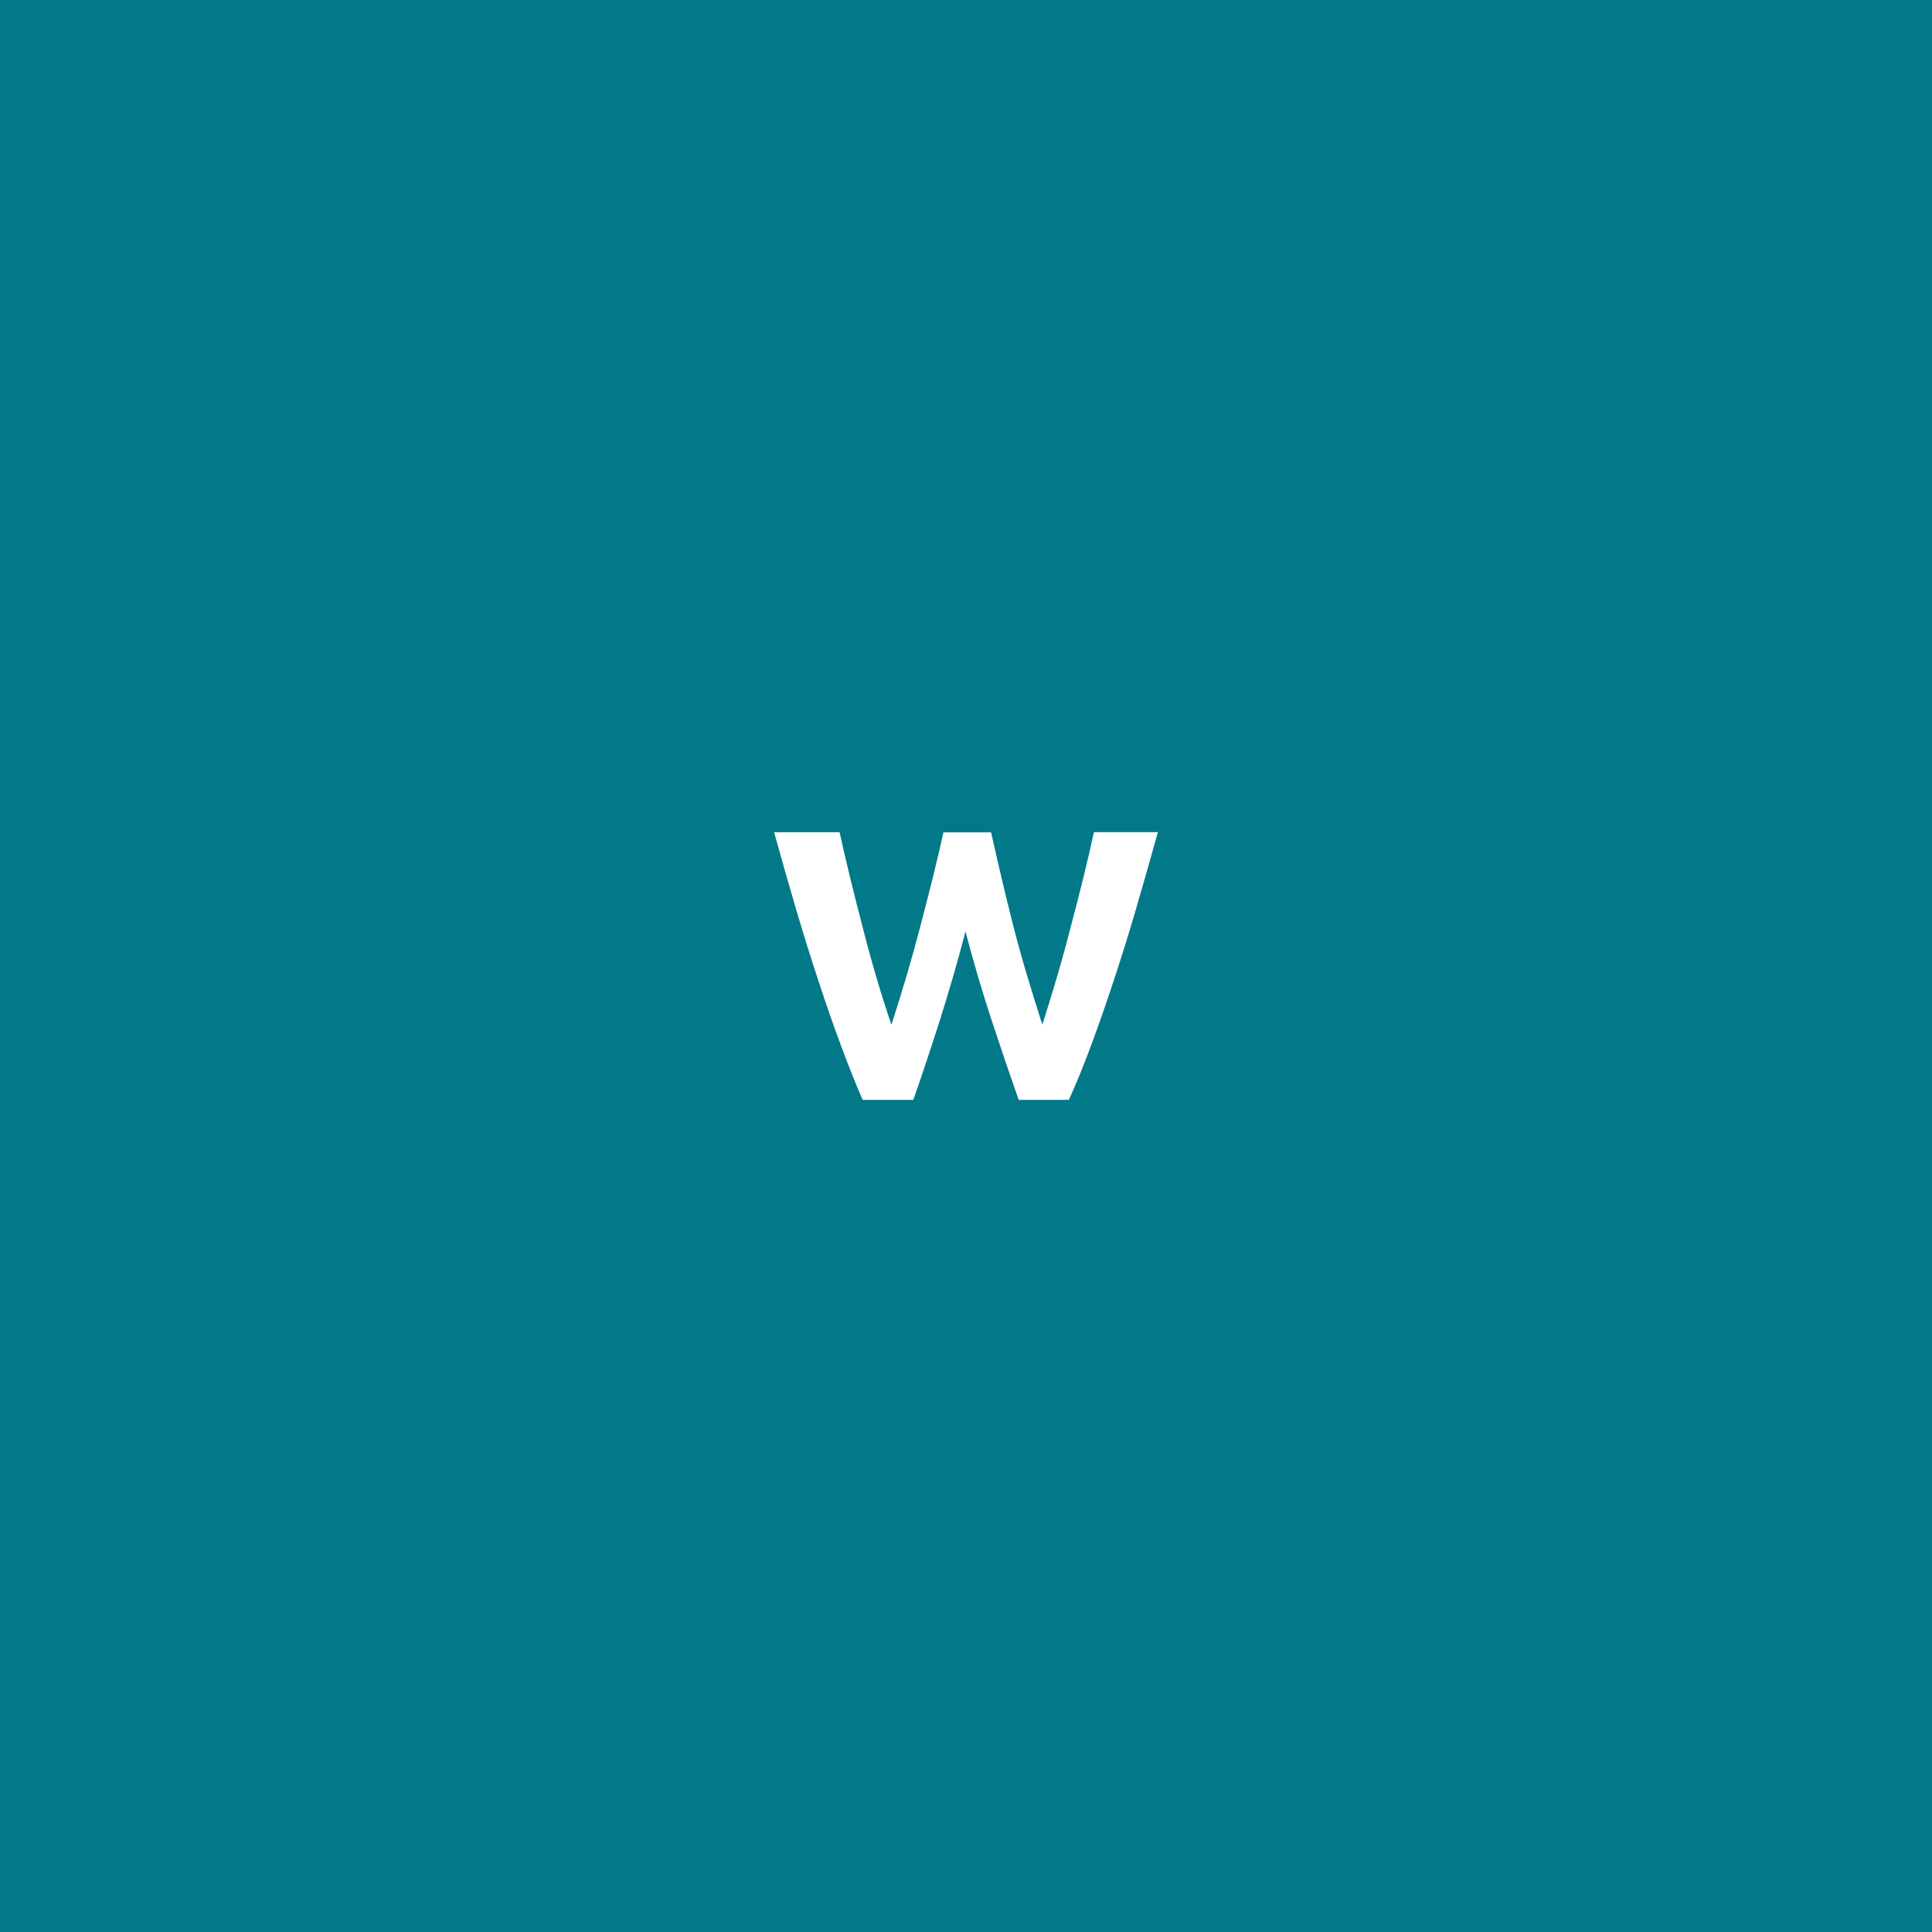
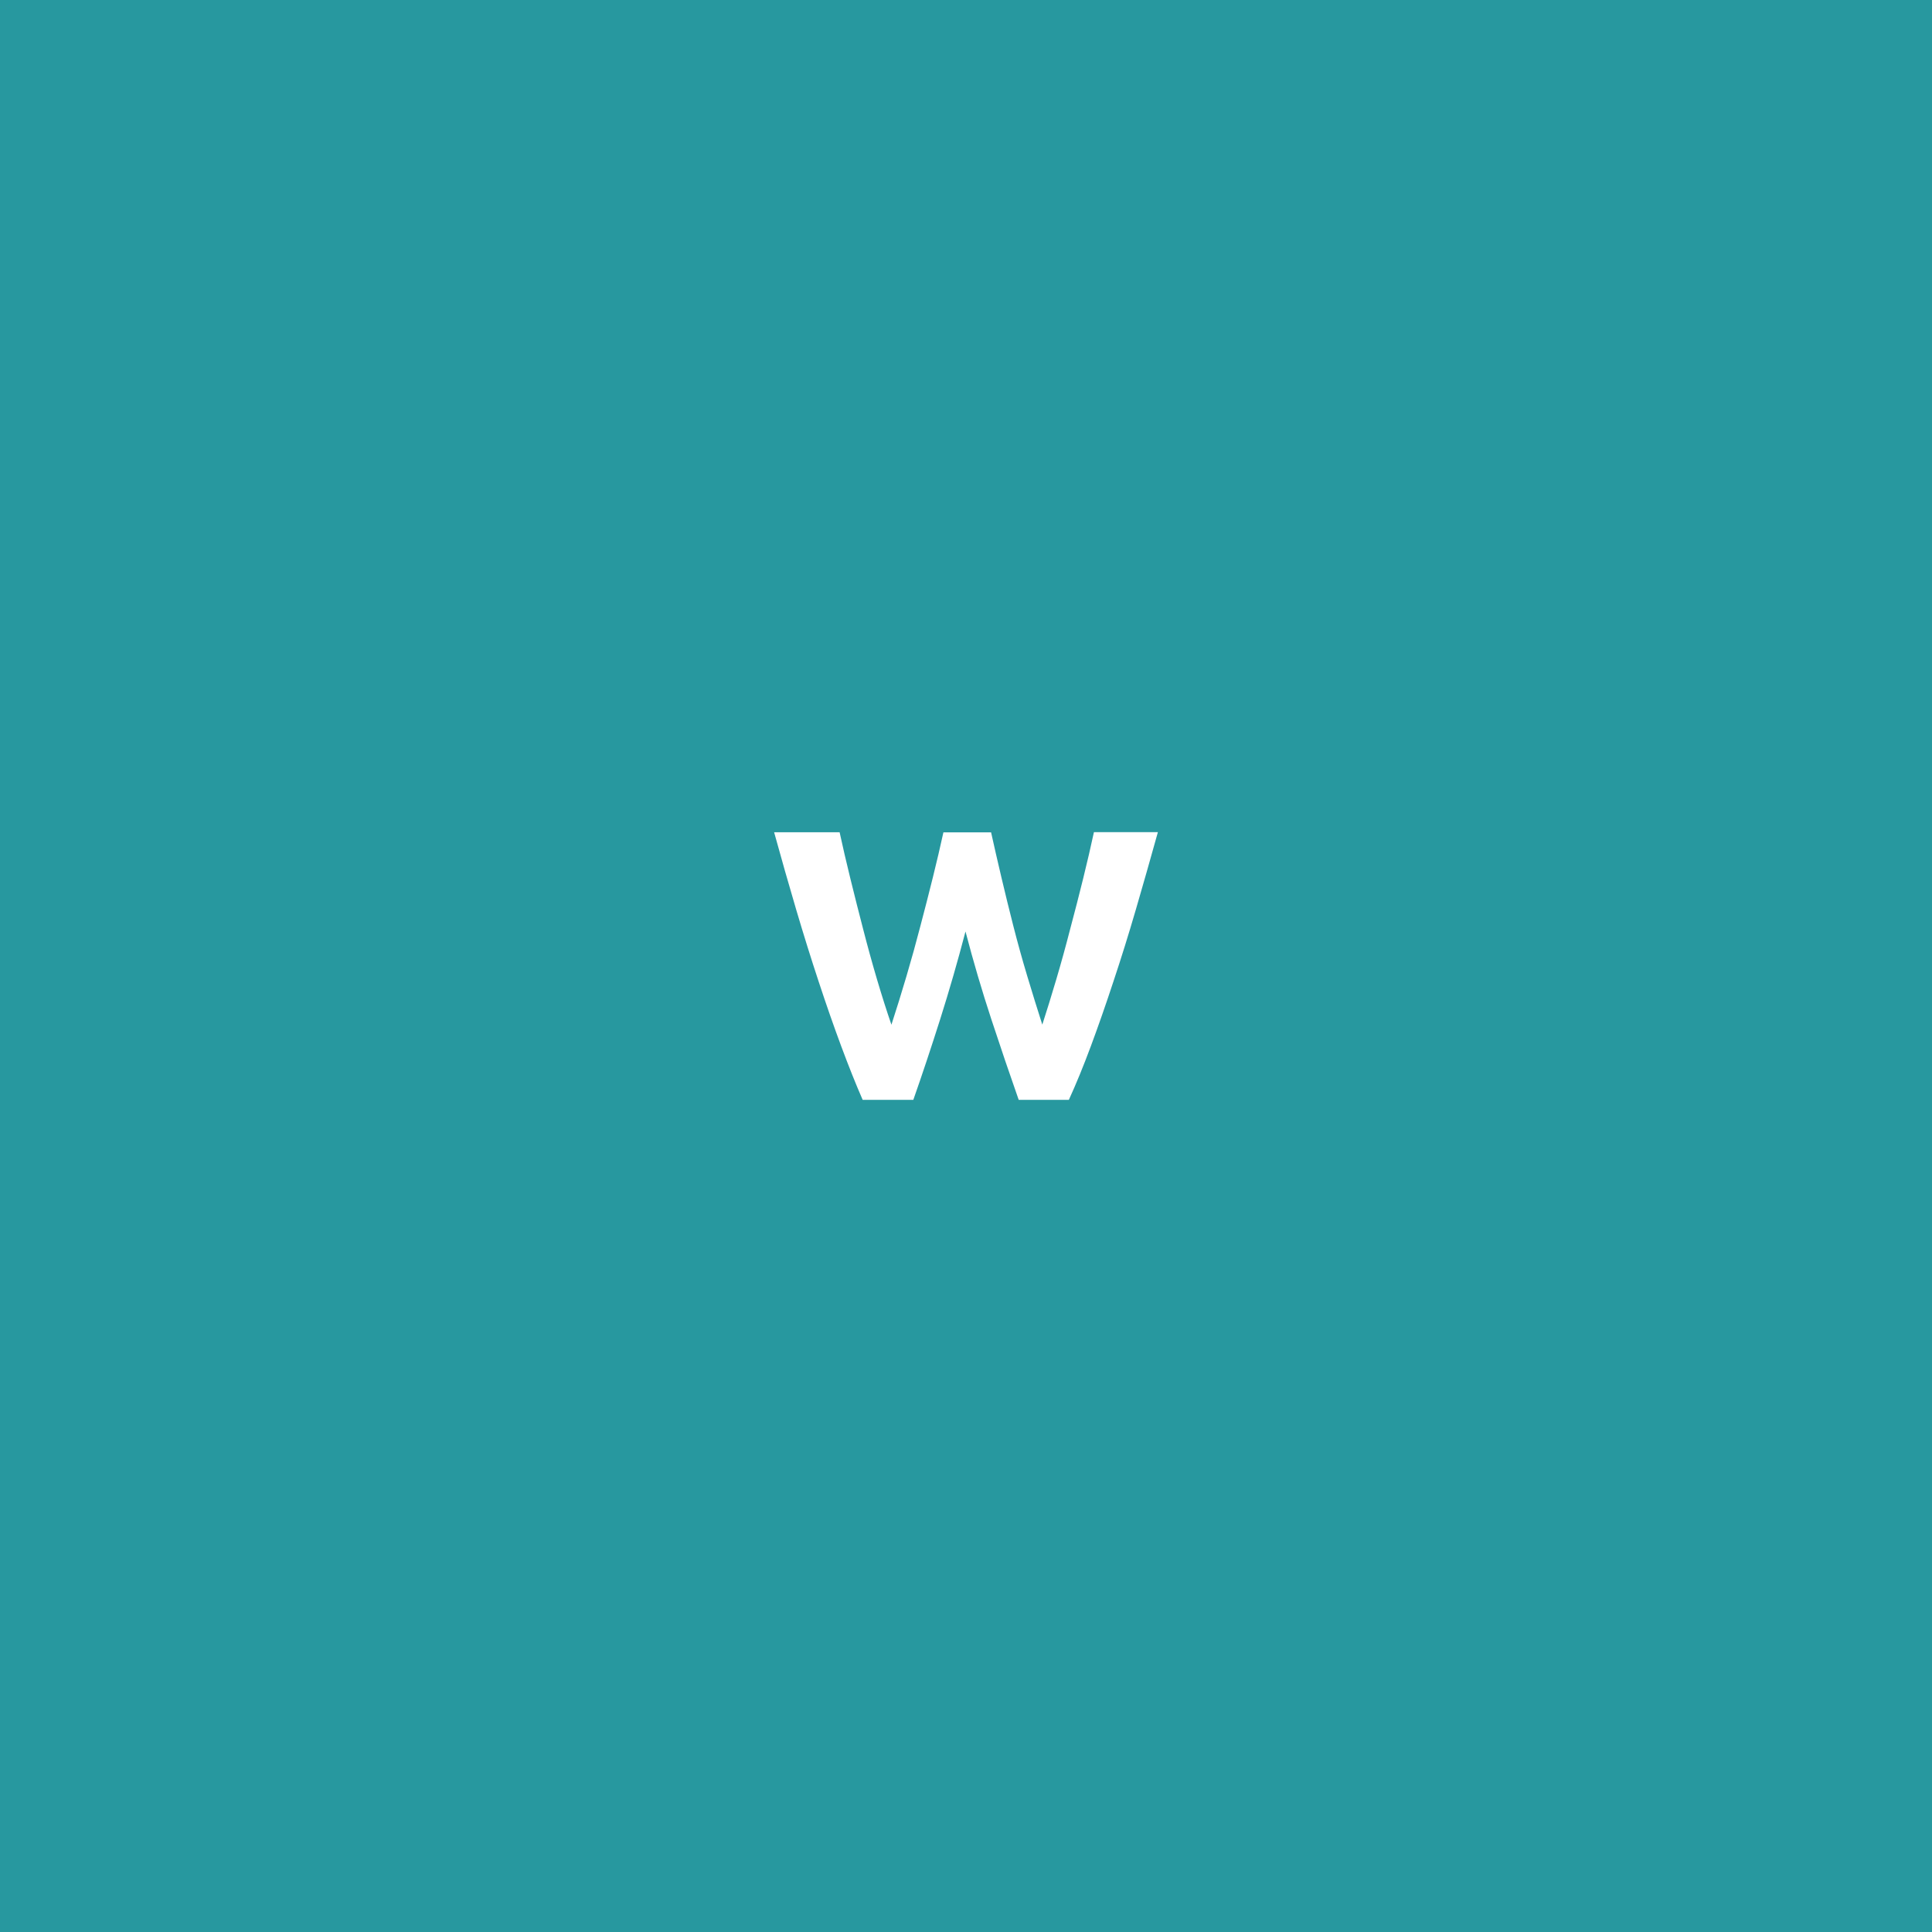
- <svg xmlns="http://www.w3.org/2000/svg" version="1.1" id="Layer_1" x="0px" y="0px" width="924.09px" height="924.09px" viewBox="0 0 924.09 924.09" enable-background="new 0 0 924.09 924.09" xml:space="preserve">
-   <rect y="0" fill="#027989" width="924.09" height="924.089" />
-   <rect y="0" fill="#027989" width="924.09" height="924.089" />
+ <svg xmlns="http://www.w3.org/2000/svg" version="1.1" id="Layer_1" x="0px" y="0px" width="332.5px" height="332.5px" viewBox="0 0 332.5 332.5" enable-background="new 0 0 332.5 332.5" xml:space="preserve">
+   <rect fill="#027989" width="332.5" height="332.5" />
+   <rect fill="#27989F" width="332.5" height="332.5" />
  <g>
    <g>
-       <path fill="#FFFFFF" d="M461.801,445.54c-3.756,14.361-7.794,28.352-12.113,41.974c-4.318,13.62-8.6,26.474-12.845,38.557h-24.226    c-3.268-7.499-6.692-16.062-10.272-25.69c-3.579-9.629-7.166-19.907-10.759-30.836c-3.609-10.9-7.202-22.407-10.782-34.52    c-3.579-12.113-7.091-24.434-10.538-36.961h31.325c1.479,6.849,3.195,14.243,5.147,22.185c1.952,7.942,3.993,16.018,6.123,24.227    c2.116,8.237,4.333,16.276,6.656,24.114c2.322,7.839,4.607,15.02,6.855,21.541c2.44-7.498,4.843-15.246,7.21-23.249    c2.366-8.001,4.584-15.995,6.656-23.981c2.115-8.001,4.111-15.788,5.99-23.36c1.878-7.572,3.549-14.709,5.014-21.408h22.806    c1.479,6.685,3.113,13.821,4.903,21.408c1.788,7.587,3.696,15.359,5.723,23.316c2.042,8.001,4.261,15.995,6.655,23.98    c2.396,7.986,4.801,15.737,7.21,23.251c2.116-6.522,4.334-13.703,6.656-21.542c2.321-7.838,4.54-15.877,6.655-24.114    c2.203-8.238,4.281-16.313,6.233-24.227s3.669-15.308,5.147-22.185h30.594c-3.506,12.602-7.018,24.937-10.539,37.005    c-3.52,12.068-7.105,23.566-10.758,34.497c-3.595,10.929-7.182,21.208-10.762,30.836c-3.578,9.629-7.09,18.2-10.537,25.713h-23.98    c-4.246-12.068-8.609-24.914-13.09-38.534C469.678,473.914,465.559,459.915,461.801,445.54L461.801,445.54z" />
+       <path fill="#FFFFFF" d="M166.163,160.311c-1.353,5.168-2.805,10.202-4.358,15.103c-1.554,4.901-3.095,9.526-4.622,13.873h-8.717    c-1.176-2.698-2.408-5.779-3.696-9.244s-2.578-7.162-3.872-11.095c-1.298-3.922-2.591-8.062-3.879-12.421    c-1.288-4.358-2.551-8.791-3.792-13.298h11.271c0.533,2.464,1.149,5.125,1.852,7.982c0.702,2.858,1.437,5.764,2.204,8.717    c0.761,2.964,1.559,5.856,2.394,8.677c0.836,2.82,1.658,5.403,2.467,7.75c0.878-2.698,1.742-5.485,2.594-8.365    c0.851-2.879,1.649-5.755,2.394-8.629c0.761-2.878,1.479-5.681,2.155-8.406c0.676-2.724,1.277-5.292,1.804-7.703h8.206    c0.532,2.405,1.12,4.973,1.765,7.703c0.644,2.73,1.329,5.527,2.059,8.39c0.735,2.879,1.532,5.755,2.395,8.629    c0.862,2.873,1.728,5.661,2.594,8.365c0.762-2.346,1.561-4.931,2.396-7.751c0.836-2.82,1.634-5.712,2.396-8.676    c0.793-2.964,1.54-5.87,2.242-8.717c0.703-2.848,1.321-5.508,1.852-7.982h11.008c-1.261,4.534-2.524,8.973-3.791,13.314    c-1.267,4.343-2.558,8.48-3.871,12.413c-1.294,3.933-2.585,7.631-3.872,11.095c-1.287,3.465-2.551,6.549-3.791,9.252h-8.629    c-1.528-4.342-3.098-8.964-4.71-13.865S167.515,165.484,166.163,160.311L166.163,160.311z" />
    </g>
  </g>
</svg>
